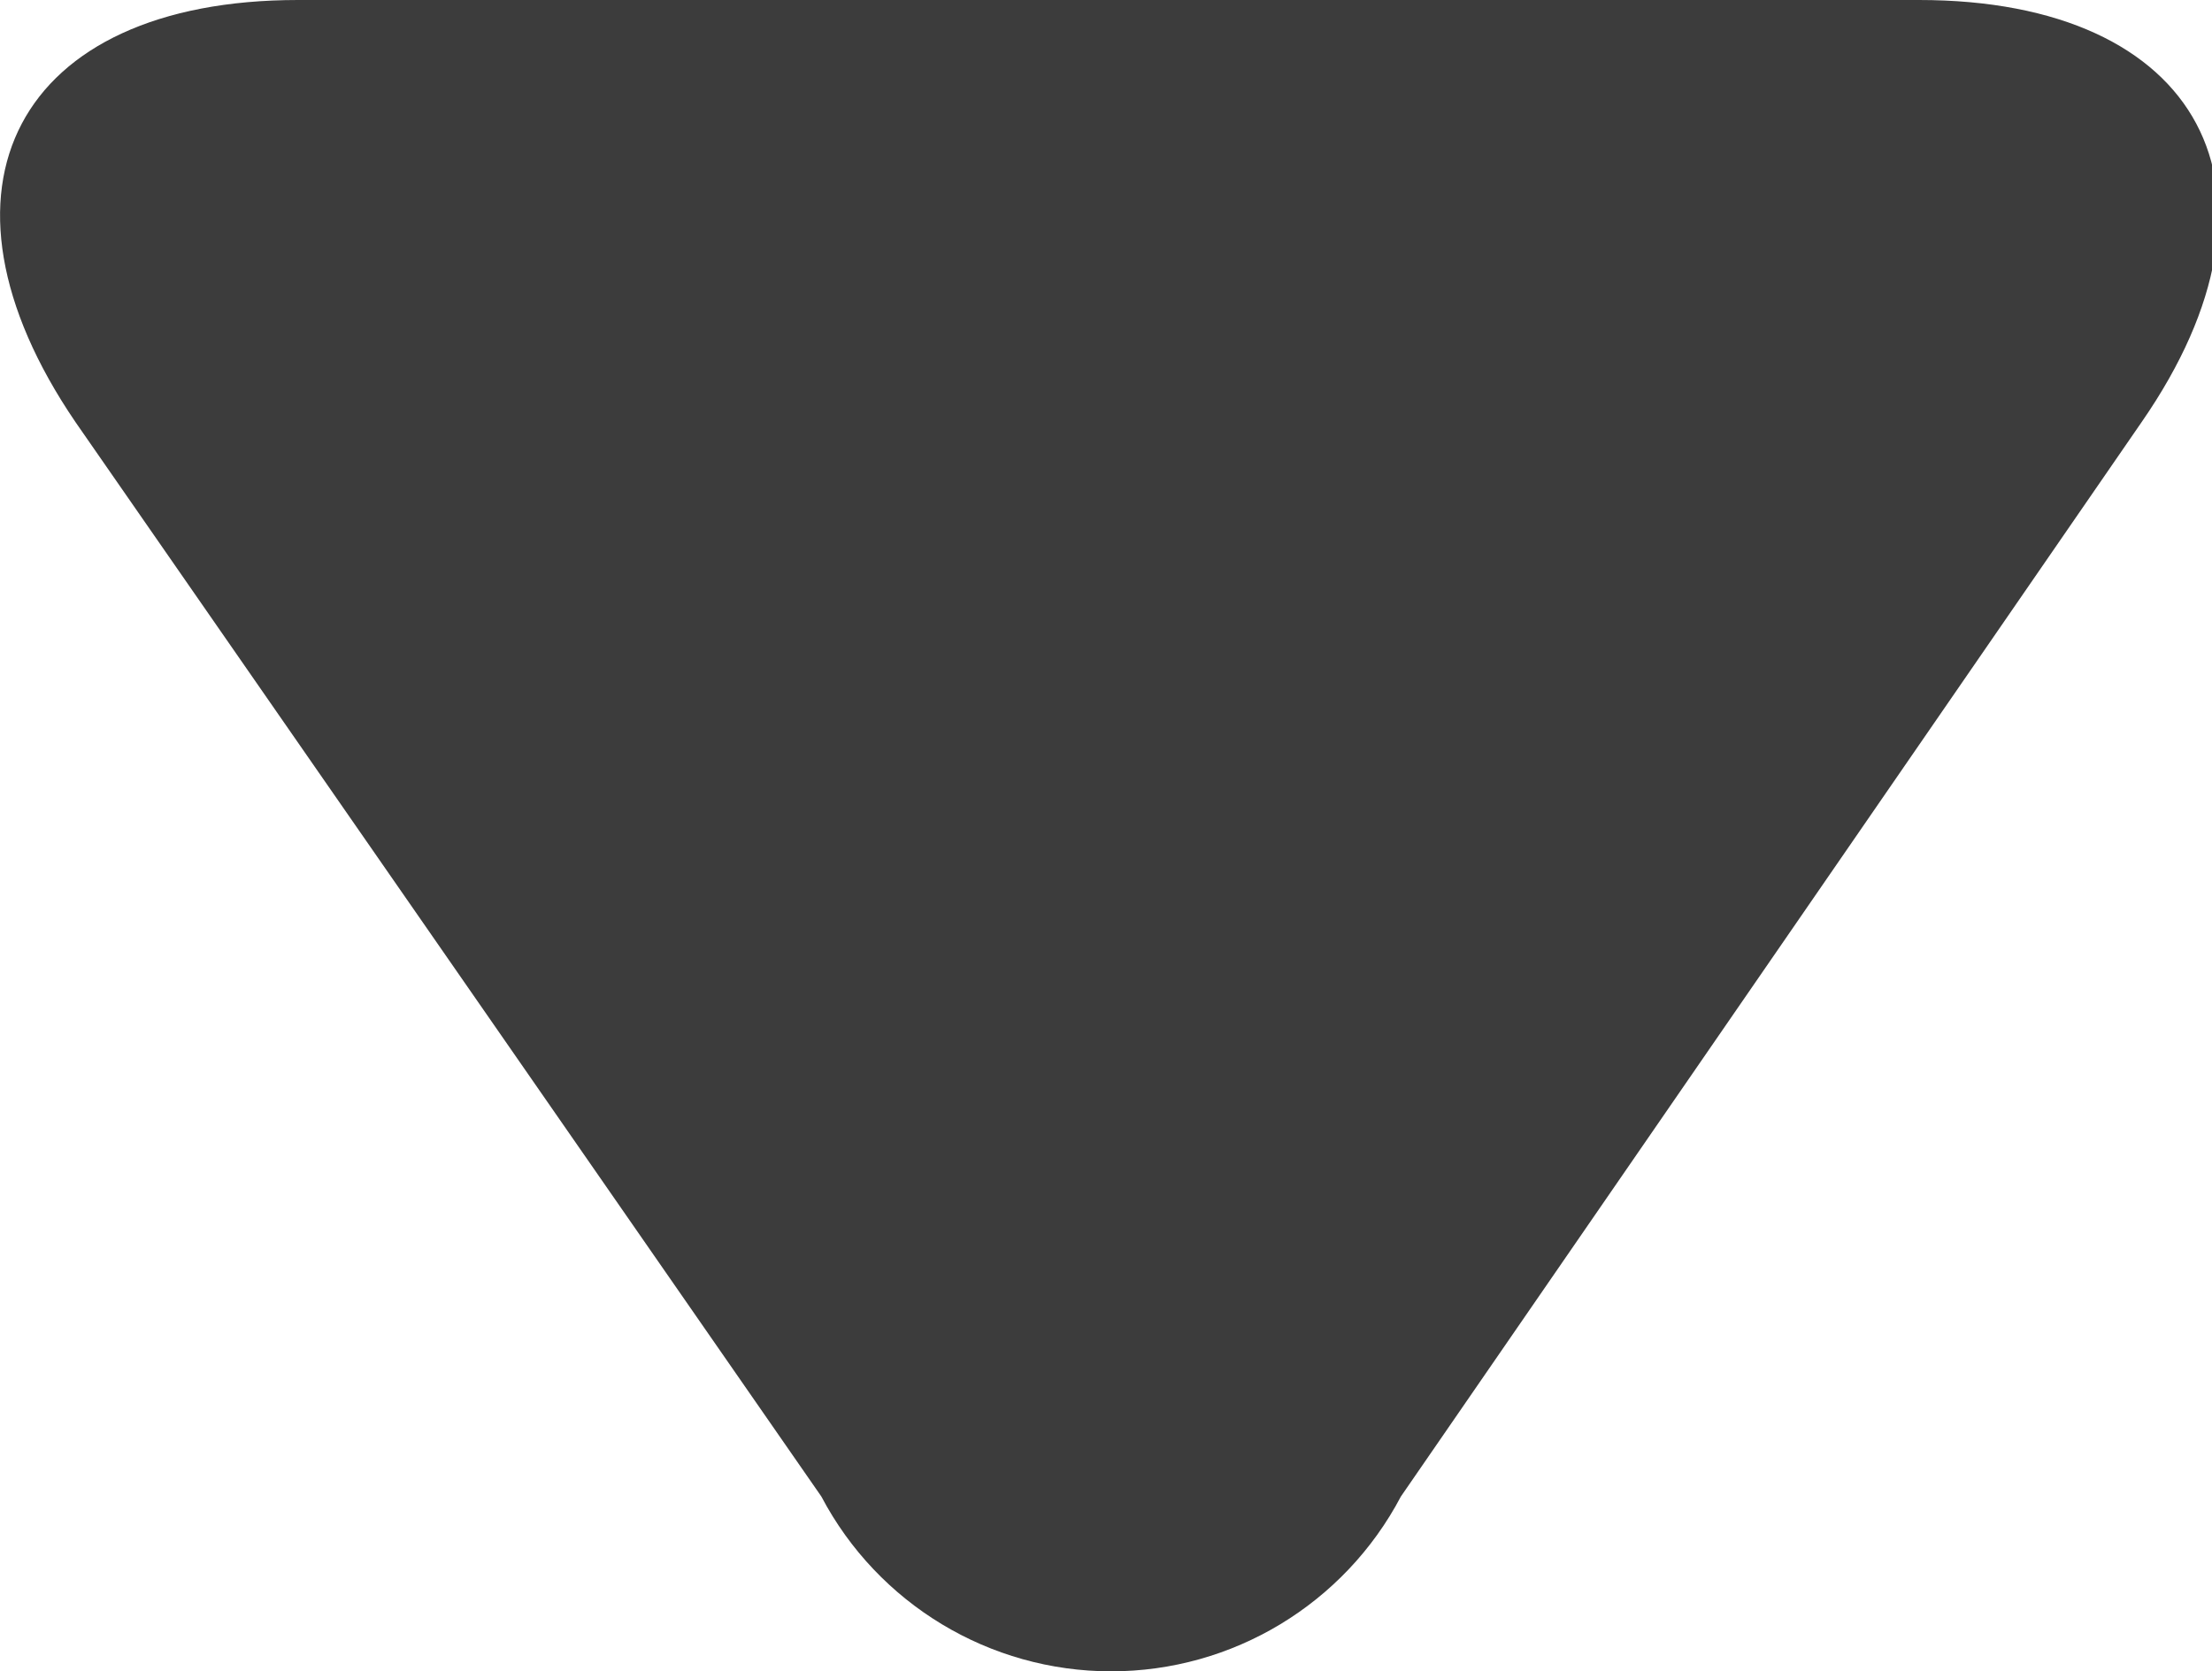
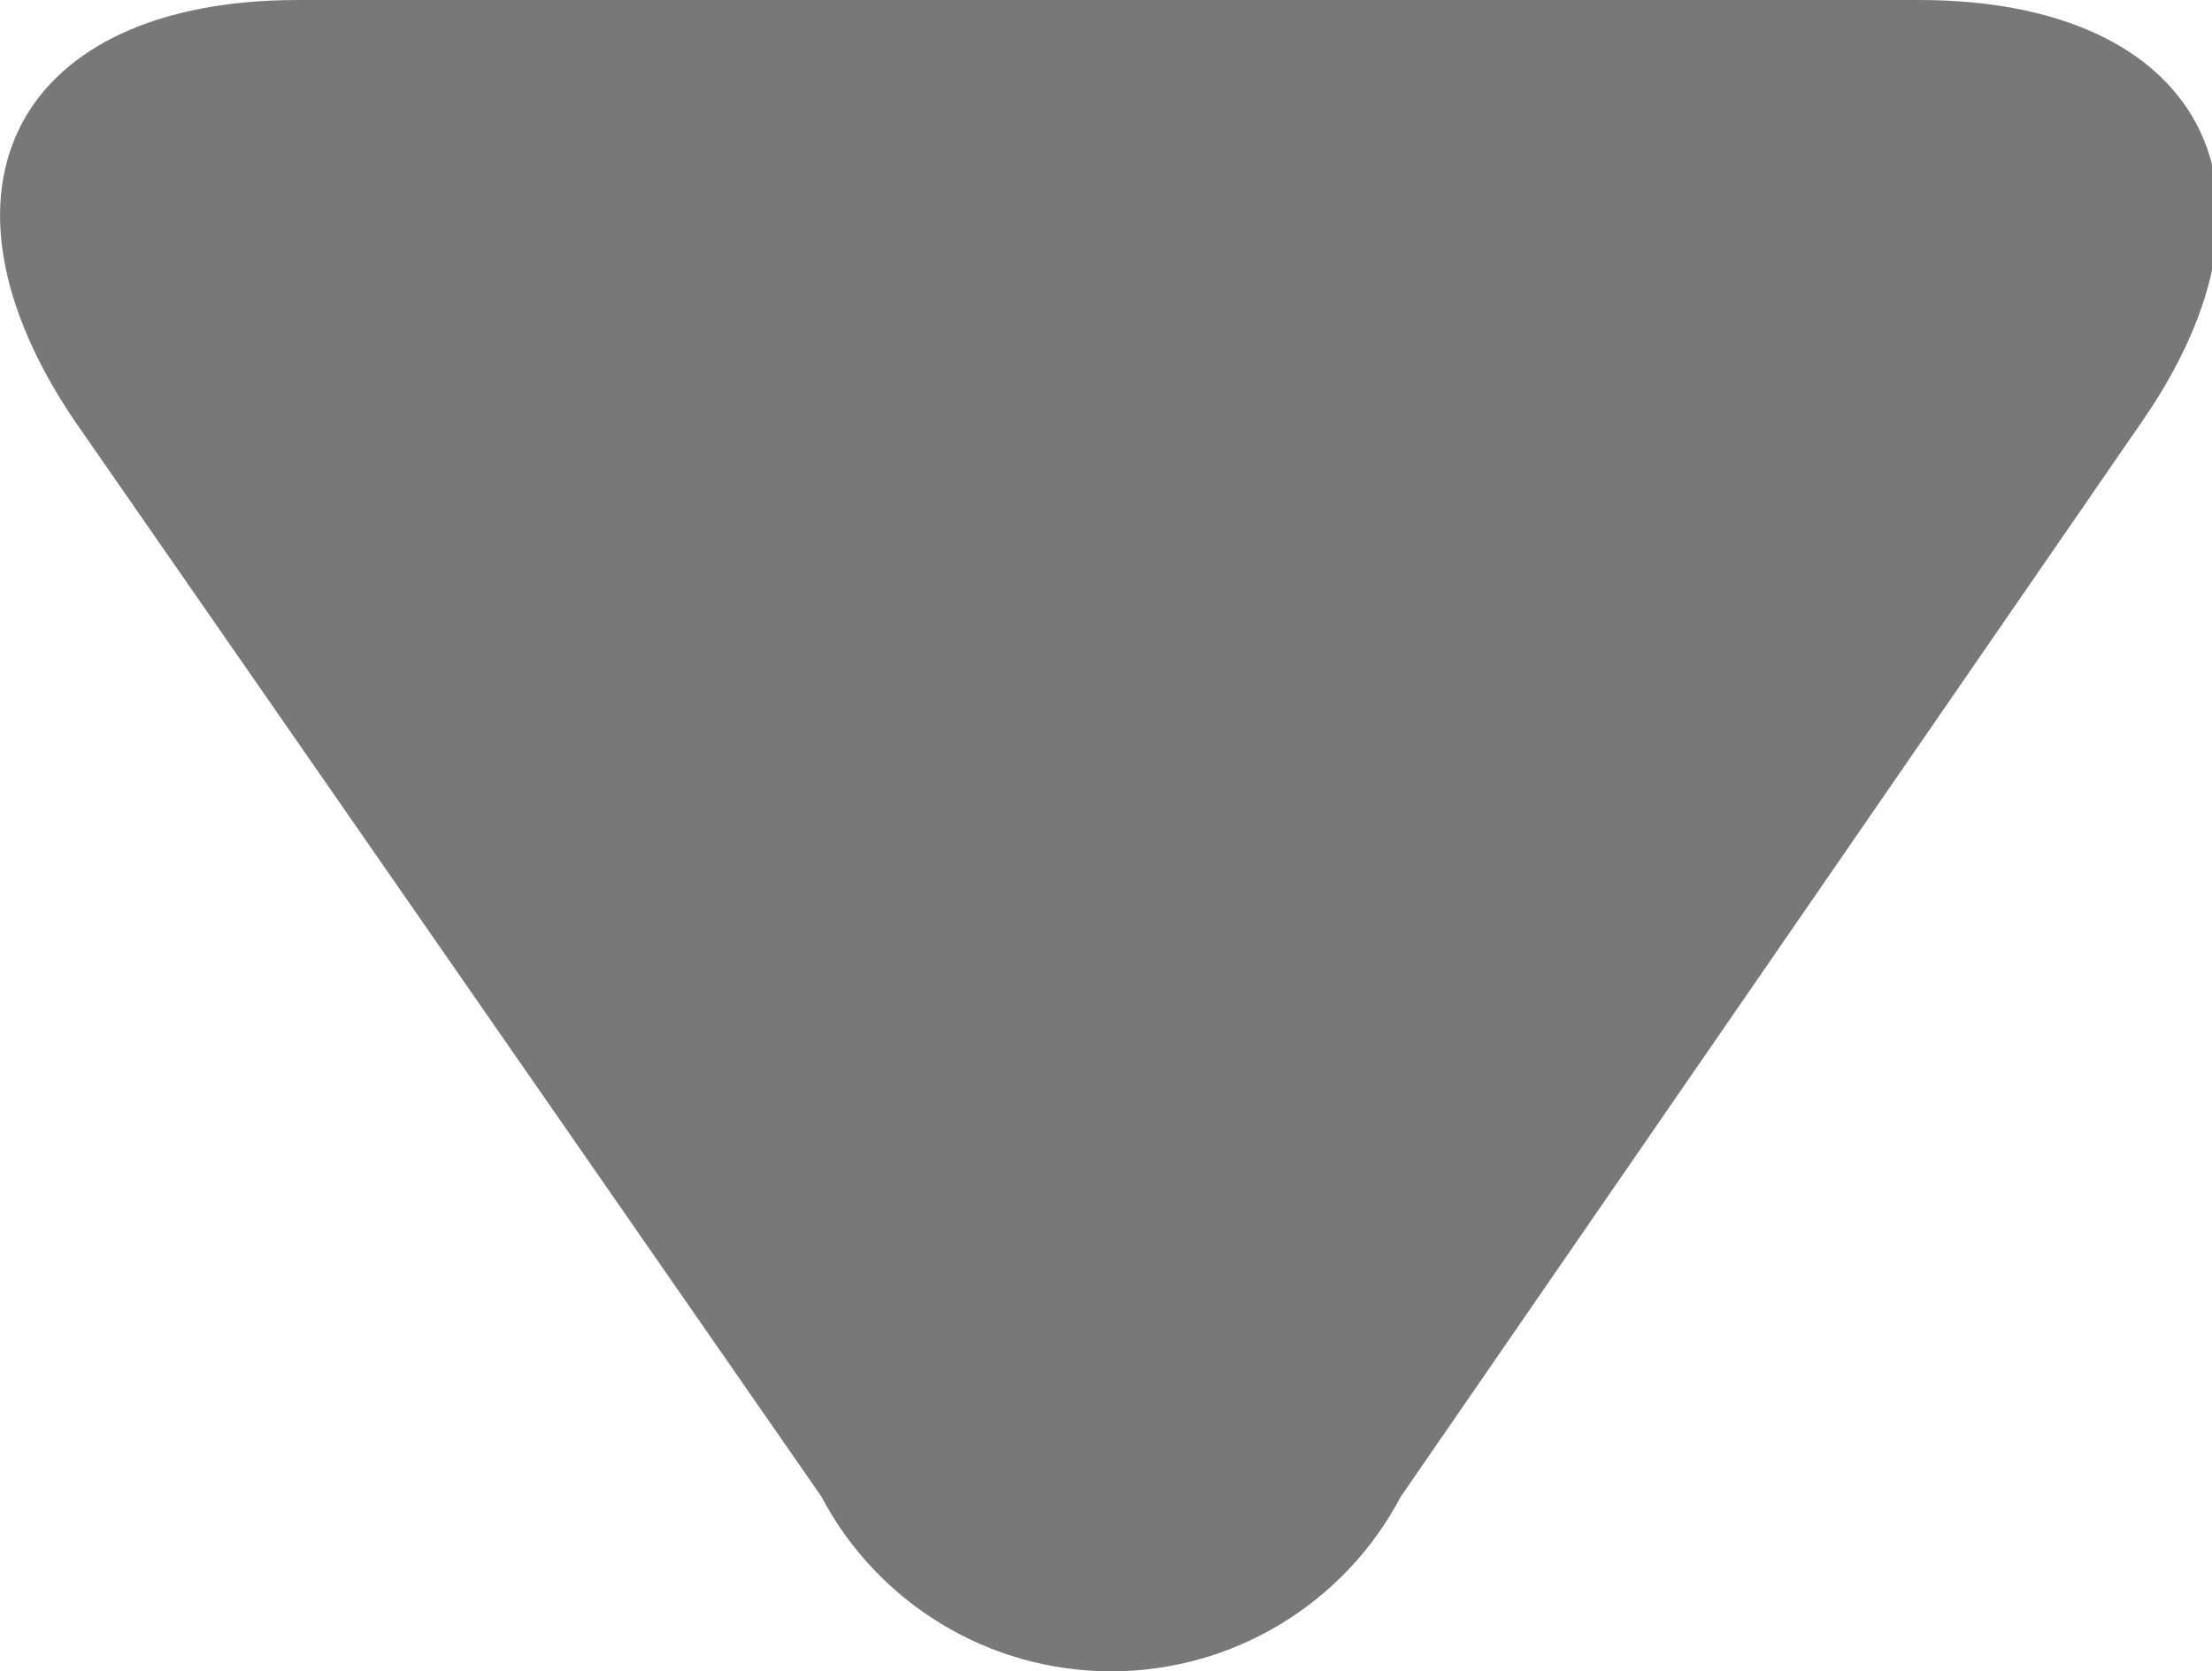
<svg xmlns="http://www.w3.org/2000/svg" viewBox="0 0 17.29 13.06">
  <defs>
-     <style>.cls-1{fill:#3c3c3c;}</style>
+     <style>.cls-1{fill:#787878;}</style>
  </defs>
  <g id="Layer_2" data-name="Layer 2">
    <g id="Layer_1-2" data-name="Layer 1">
      <path class="cls-1" d="M.59,3.3C-.65,1.48.13,0,2.33,0H15c2.2,0,3,1.48,1.74,3.3l-5.79,8.4a2.56,2.56,0,0,1-4.53,0Z" />
    </g>
  </g>
</svg>
